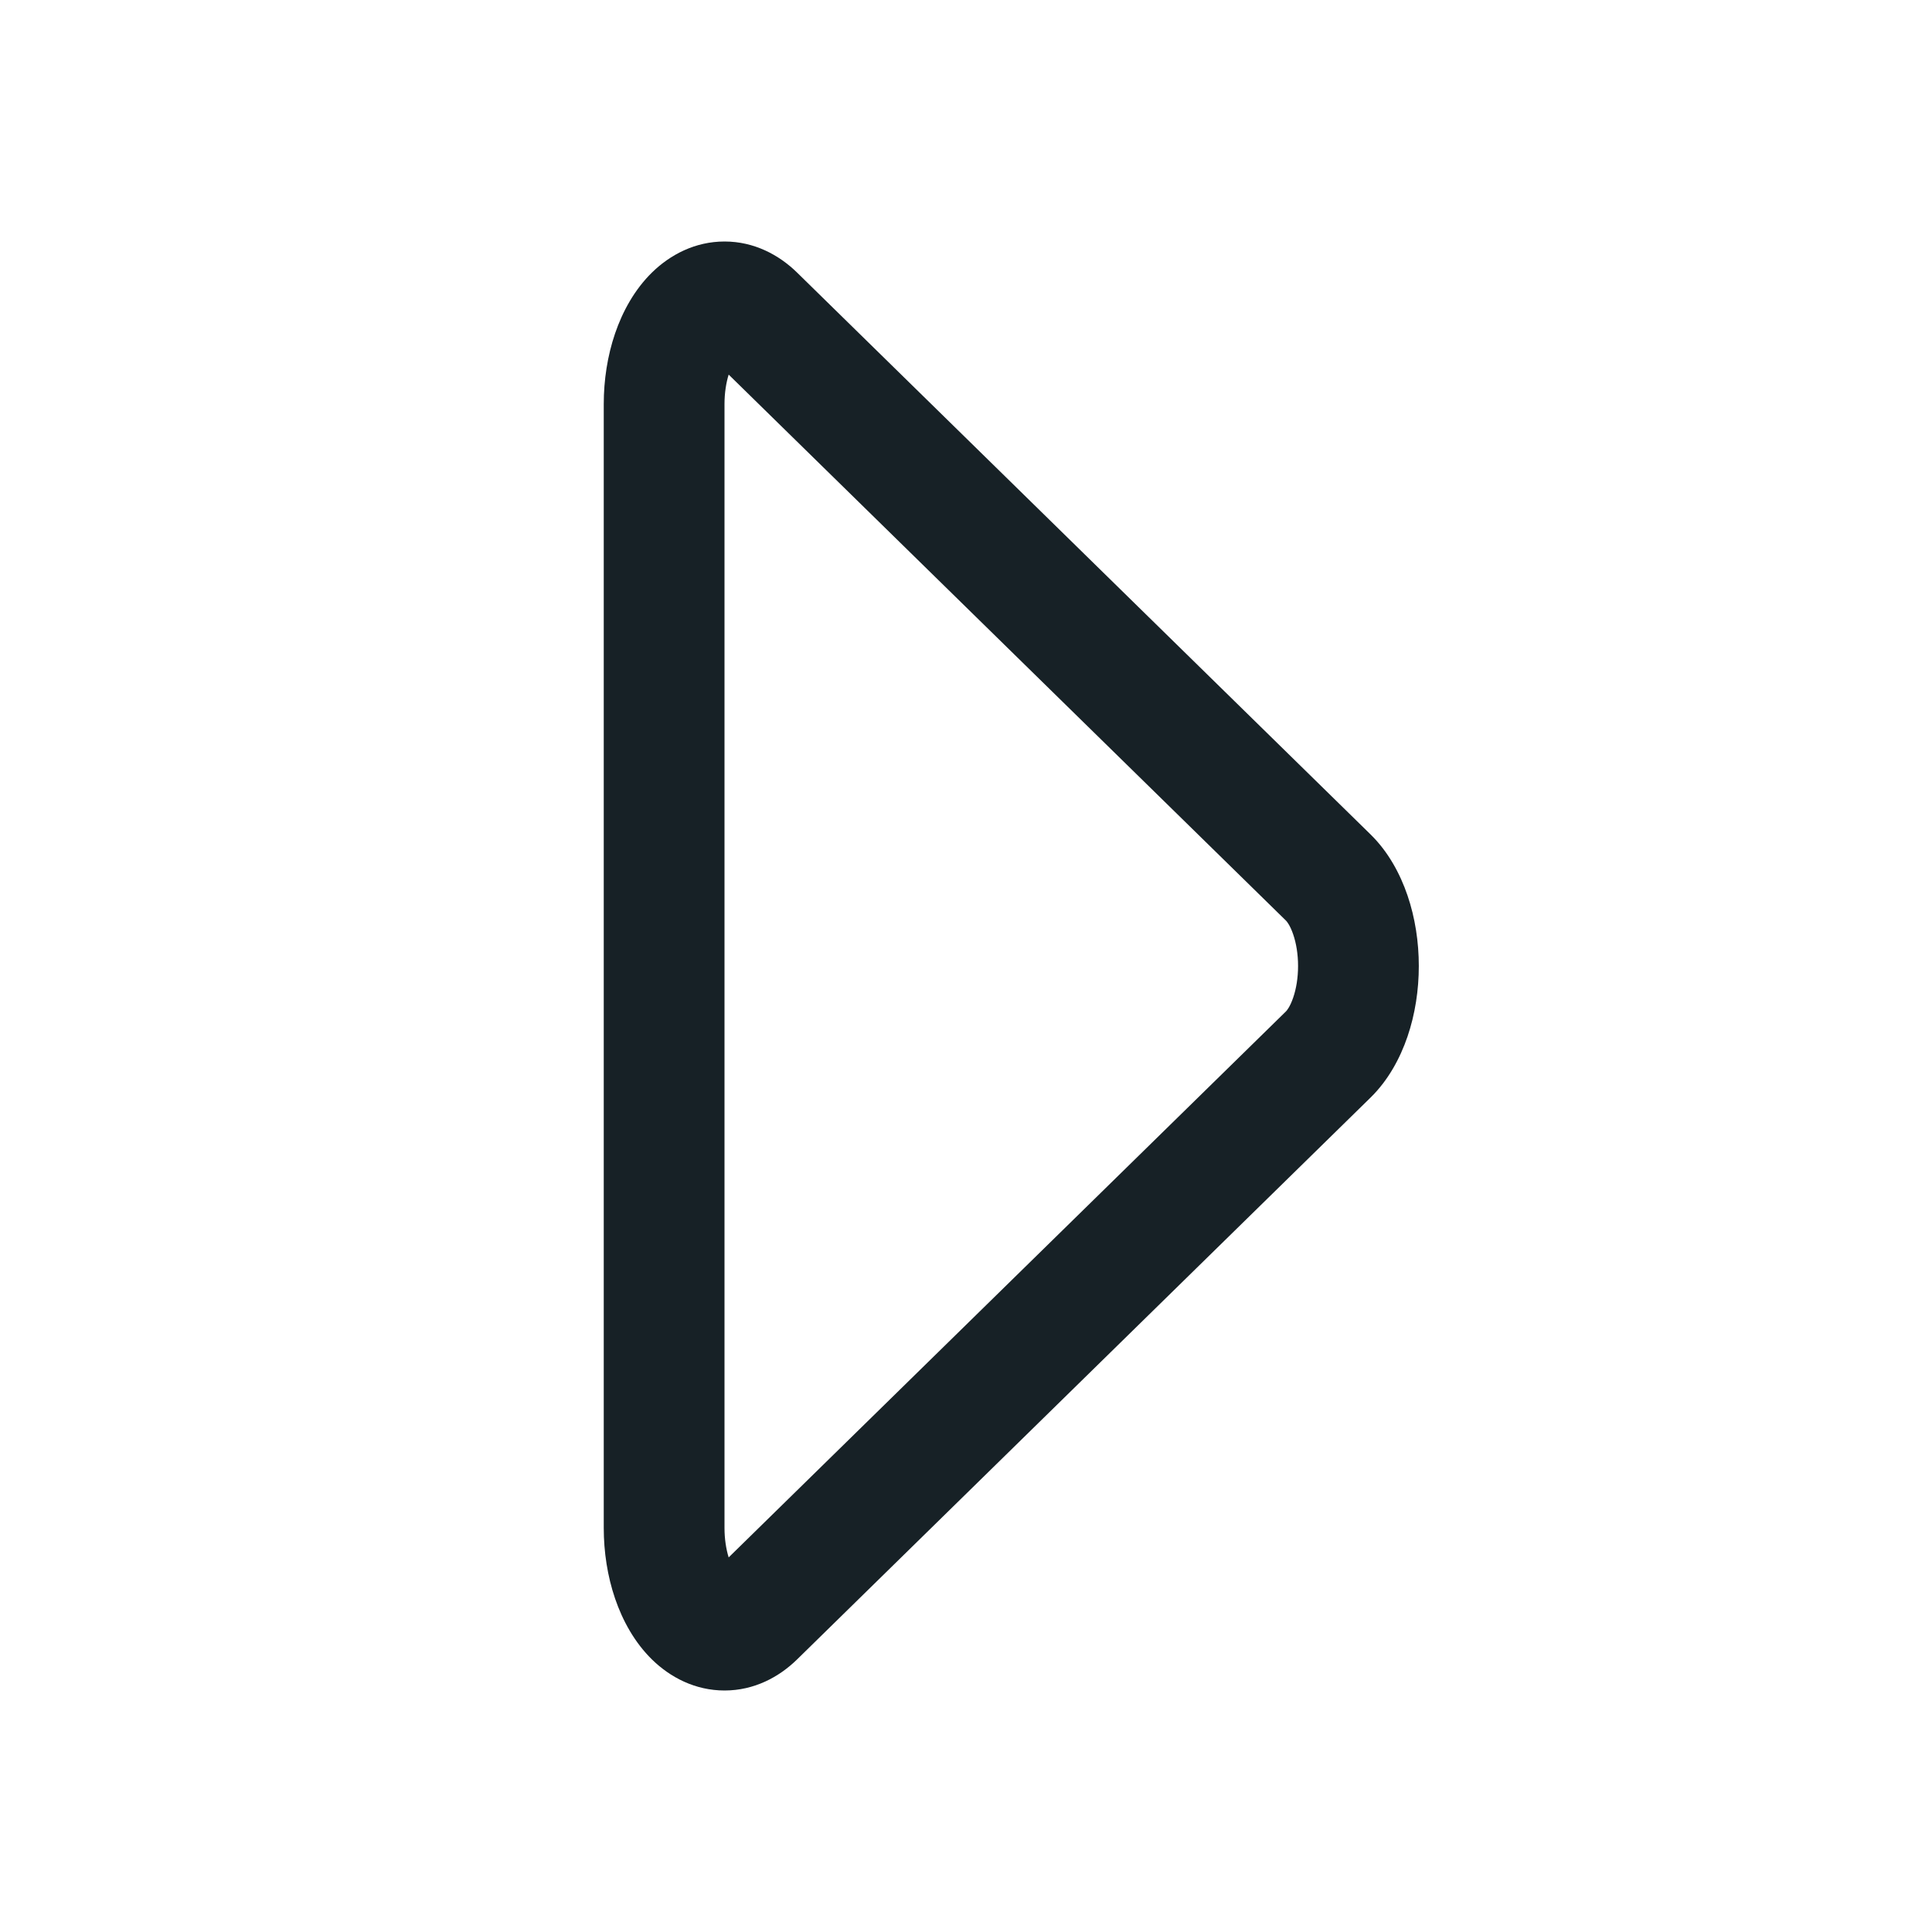
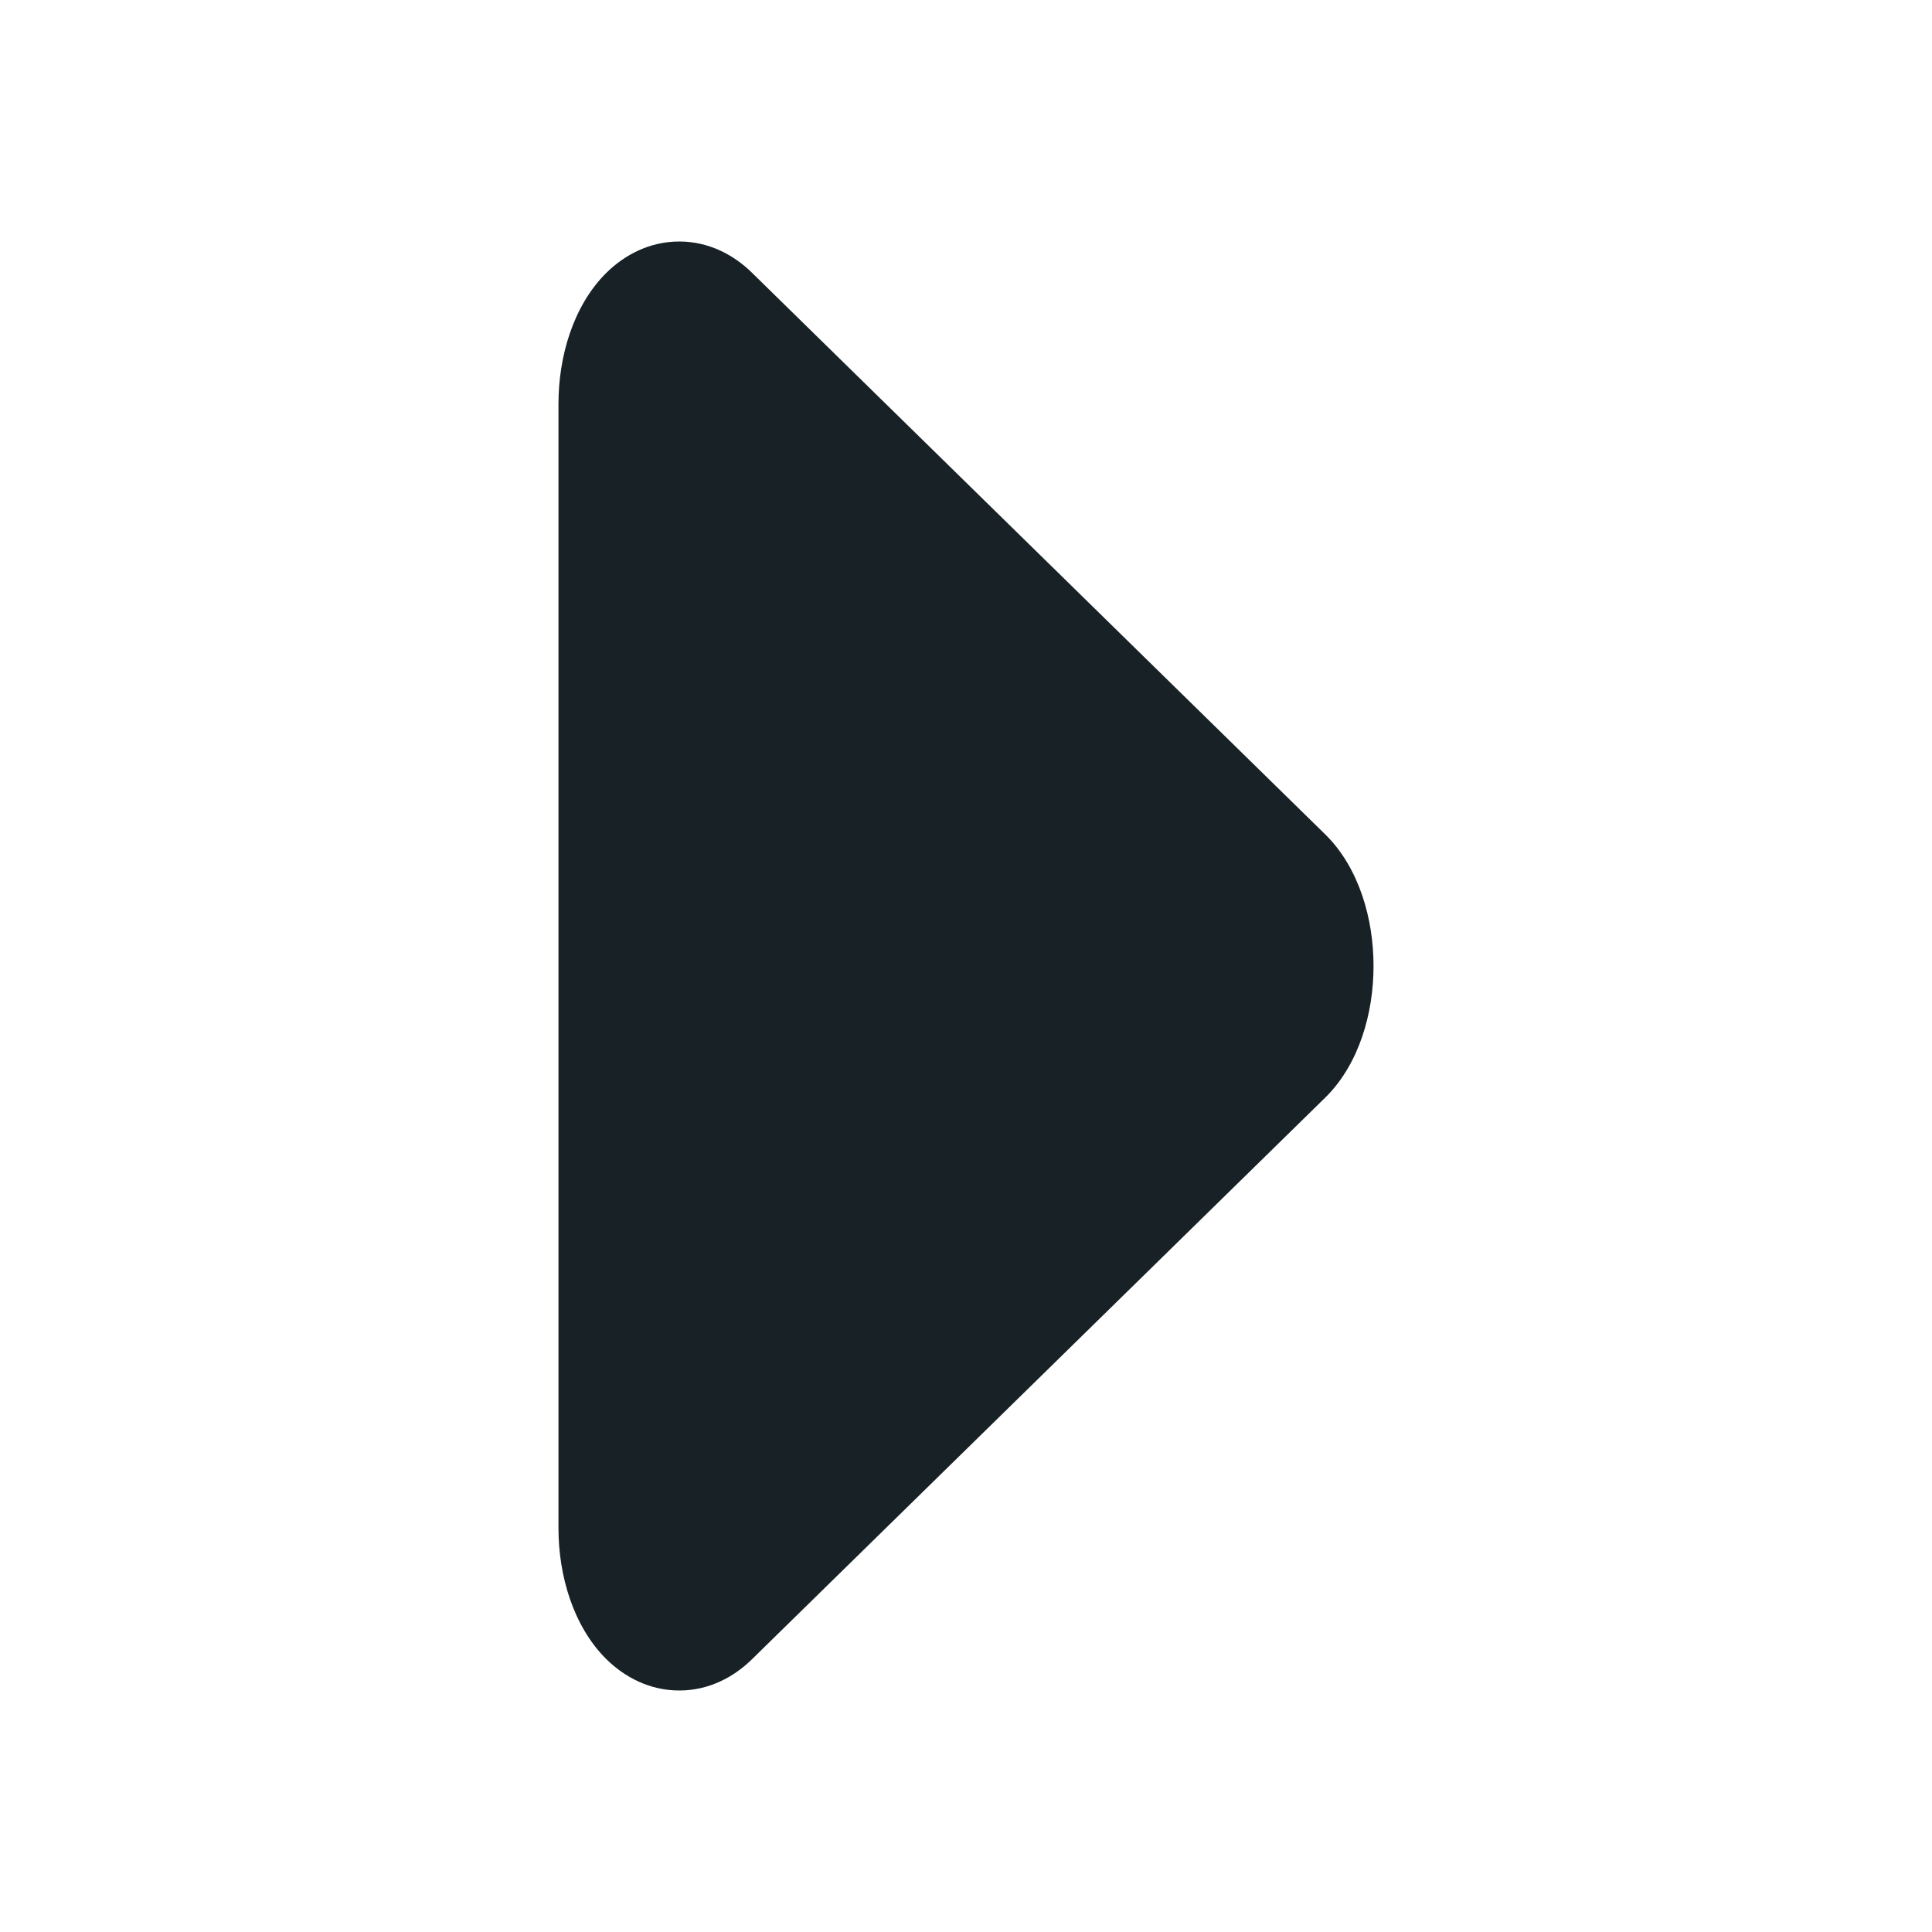
<svg xmlns="http://www.w3.org/2000/svg" width="64" height="64" viewBox="0 0 64 64" fill="none">
-   <path fill-rule="evenodd" clip-rule="evenodd" d="M46.626 29.664C46.878 30.404 47 31.207 47 32C47 32.793 46.878 33.596 46.626 34.336C46.377 35.066 45.982 35.79 45.401 36.359L26.402 54.973C25.808 55.554 24.985 55.999 24.005 56C23.024 56.001 22.199 55.559 21.604 54.979C21.021 54.41 20.625 53.685 20.375 52.954C20.122 52.213 20 51.409 20 50.615L20 13.385C20 12.591 20.122 11.787 20.375 11.046C20.625 10.315 21.021 9.59 21.604 9.021C22.199 8.441 23.024 7.999 24.005 8C24.985 8.001 25.808 8.446 26.402 9.027L45.401 27.641C45.982 28.21 46.377 28.934 46.626 29.664ZM43 32C43 31.605 42.938 31.242 42.839 30.954C42.738 30.656 42.629 30.525 42.602 30.499L24.138 12.409C24.053 12.685 24 13.022 24 13.385L24 50.615C24 50.978 24.053 51.315 24.138 51.591L42.602 33.501C42.629 33.475 42.738 33.344 42.839 33.046C42.938 32.758 43 32.395 43 32Z" fill="#172126" />
+   <path d="M45.5 32C45.5 31.207 45.378 30.404 45.126 29.664C44.877 28.934 44.482 28.21 43.901 27.641L24.902 9.027C24.308 8.446 23.485 8.001 22.505 8C21.524 7.999 20.699 8.441 20.104 9.021C19.521 9.59 19.125 10.315 18.875 11.046C18.622 11.787 18.5 12.591 18.5 13.385V50.615C18.5 51.409 18.622 52.213 18.875 52.954C19.125 53.685 19.521 54.41 20.104 54.979C20.699 55.559 21.524 56.001 22.505 56C23.485 55.999 24.308 55.554 24.902 54.973L43.901 36.359C44.482 35.79 44.877 35.066 45.126 34.336C45.378 33.596 45.5 32.793 45.5 32Z" fill="#172126" />
</svg>
